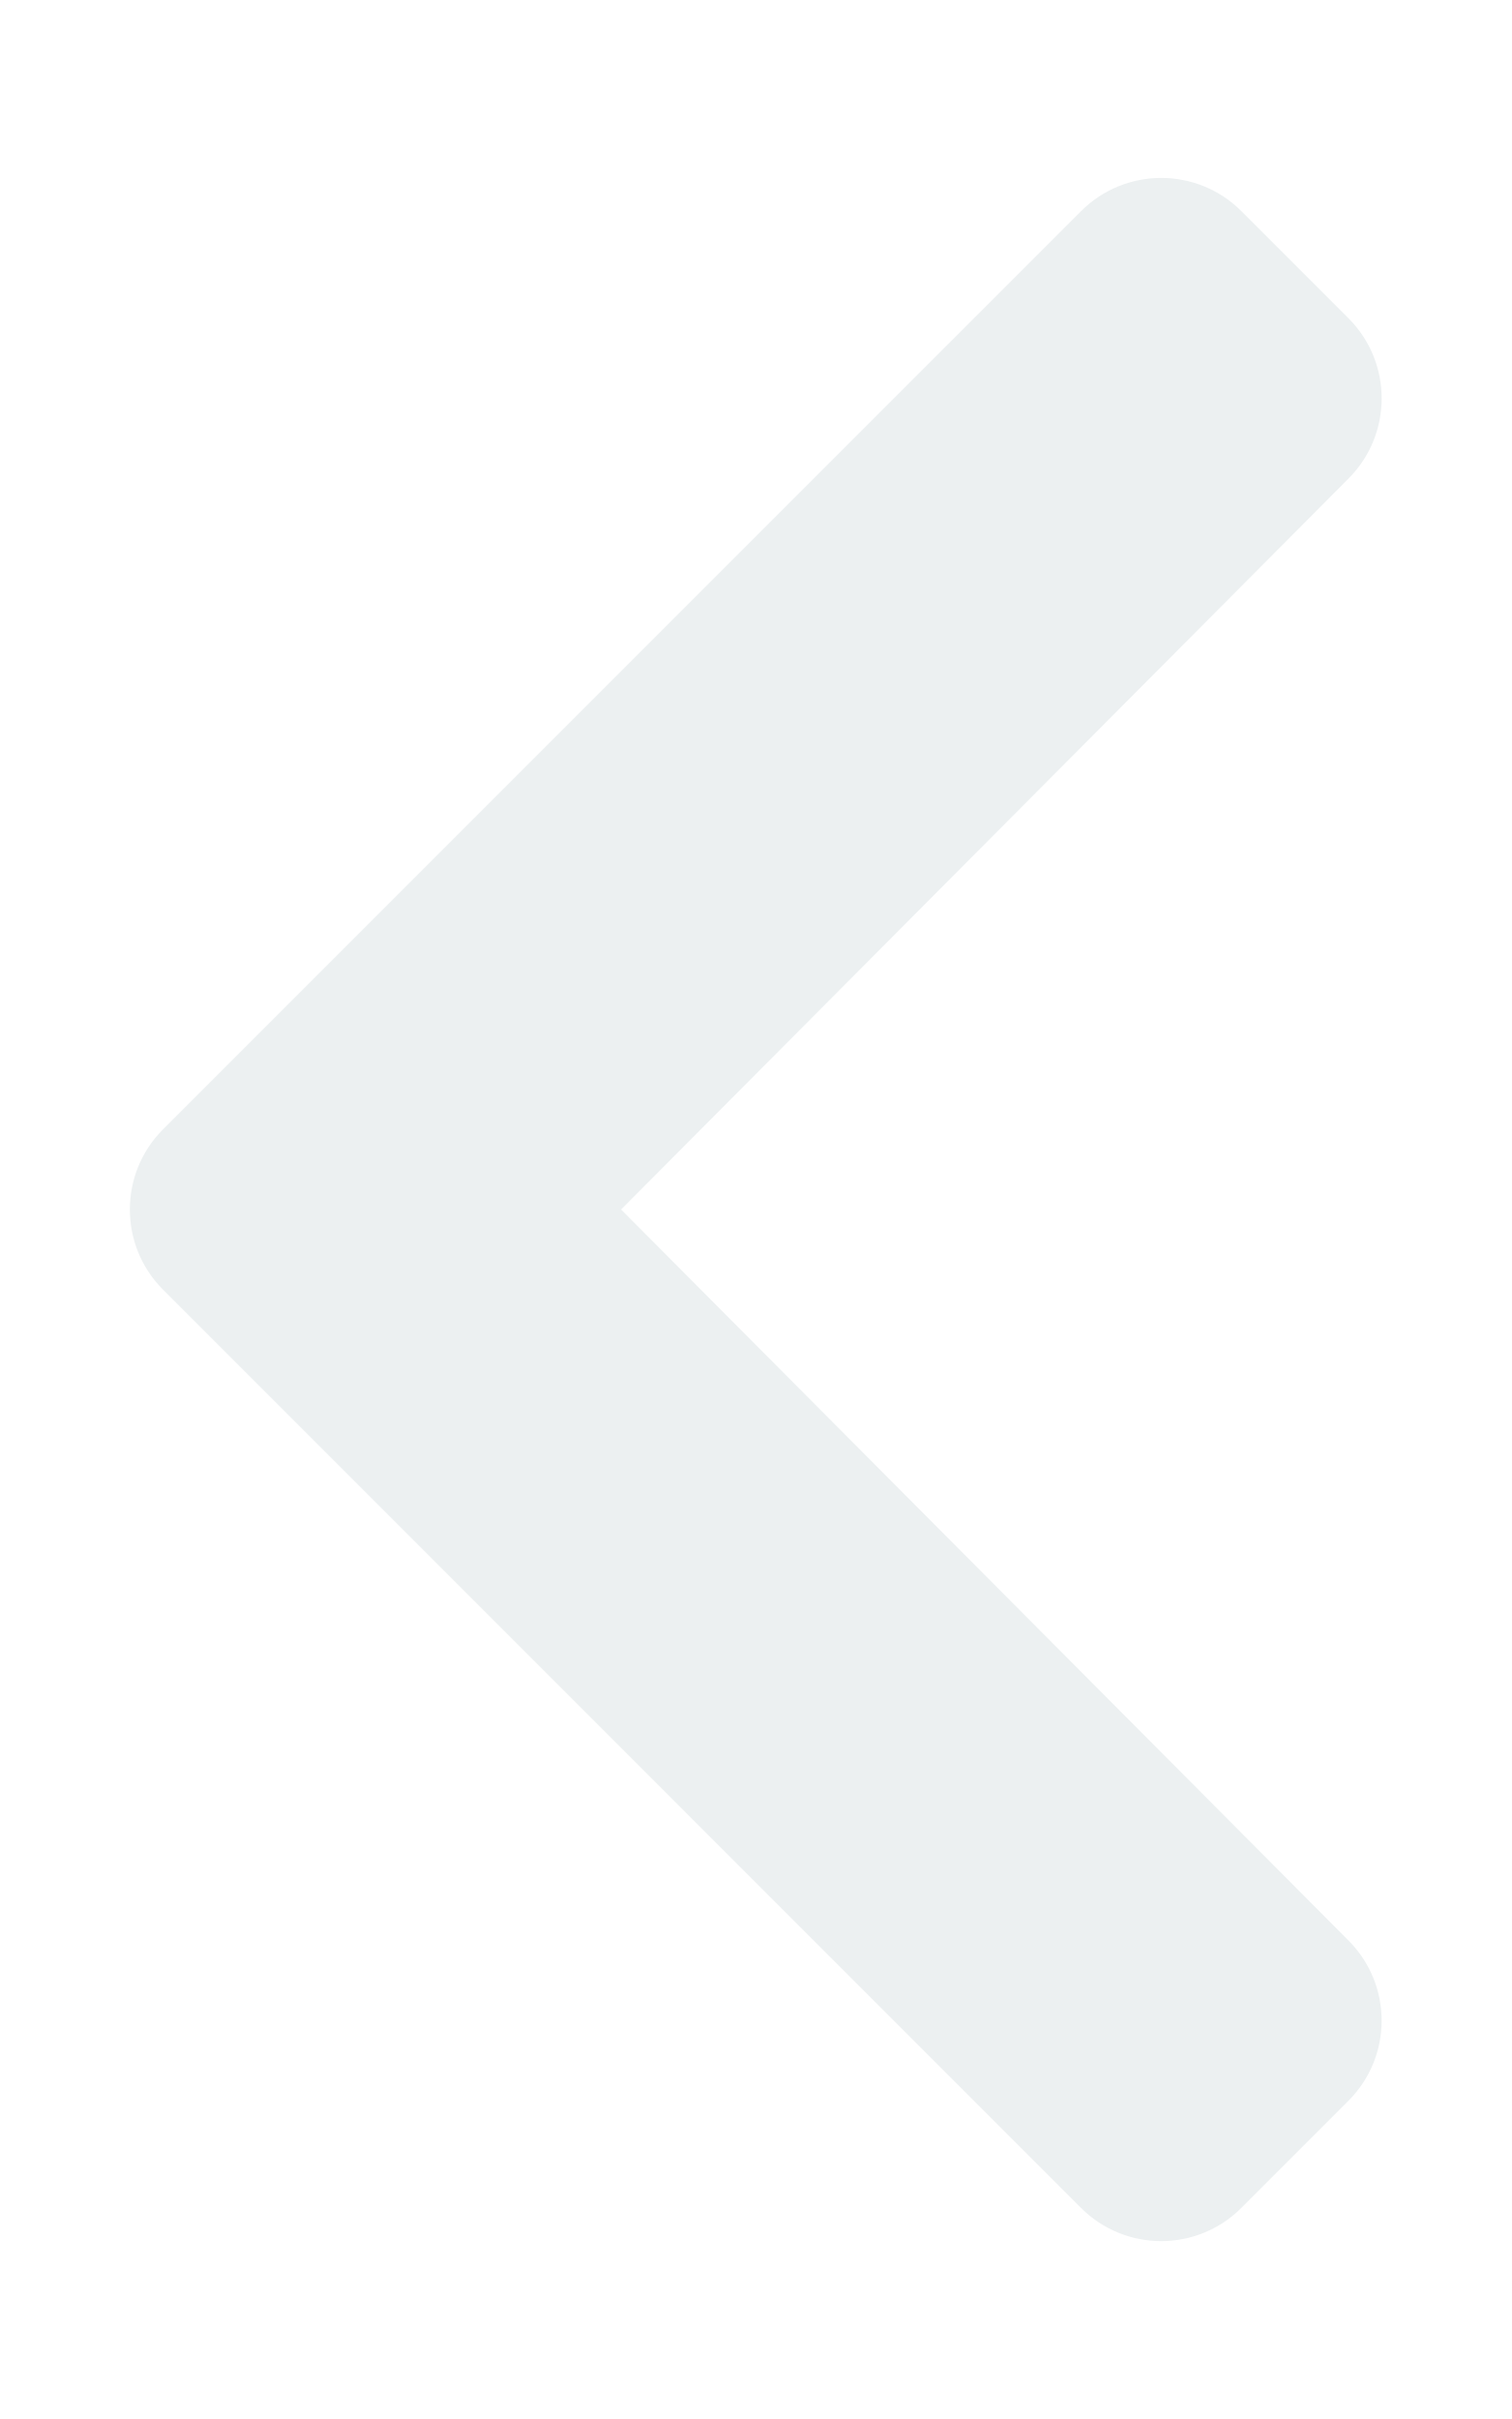
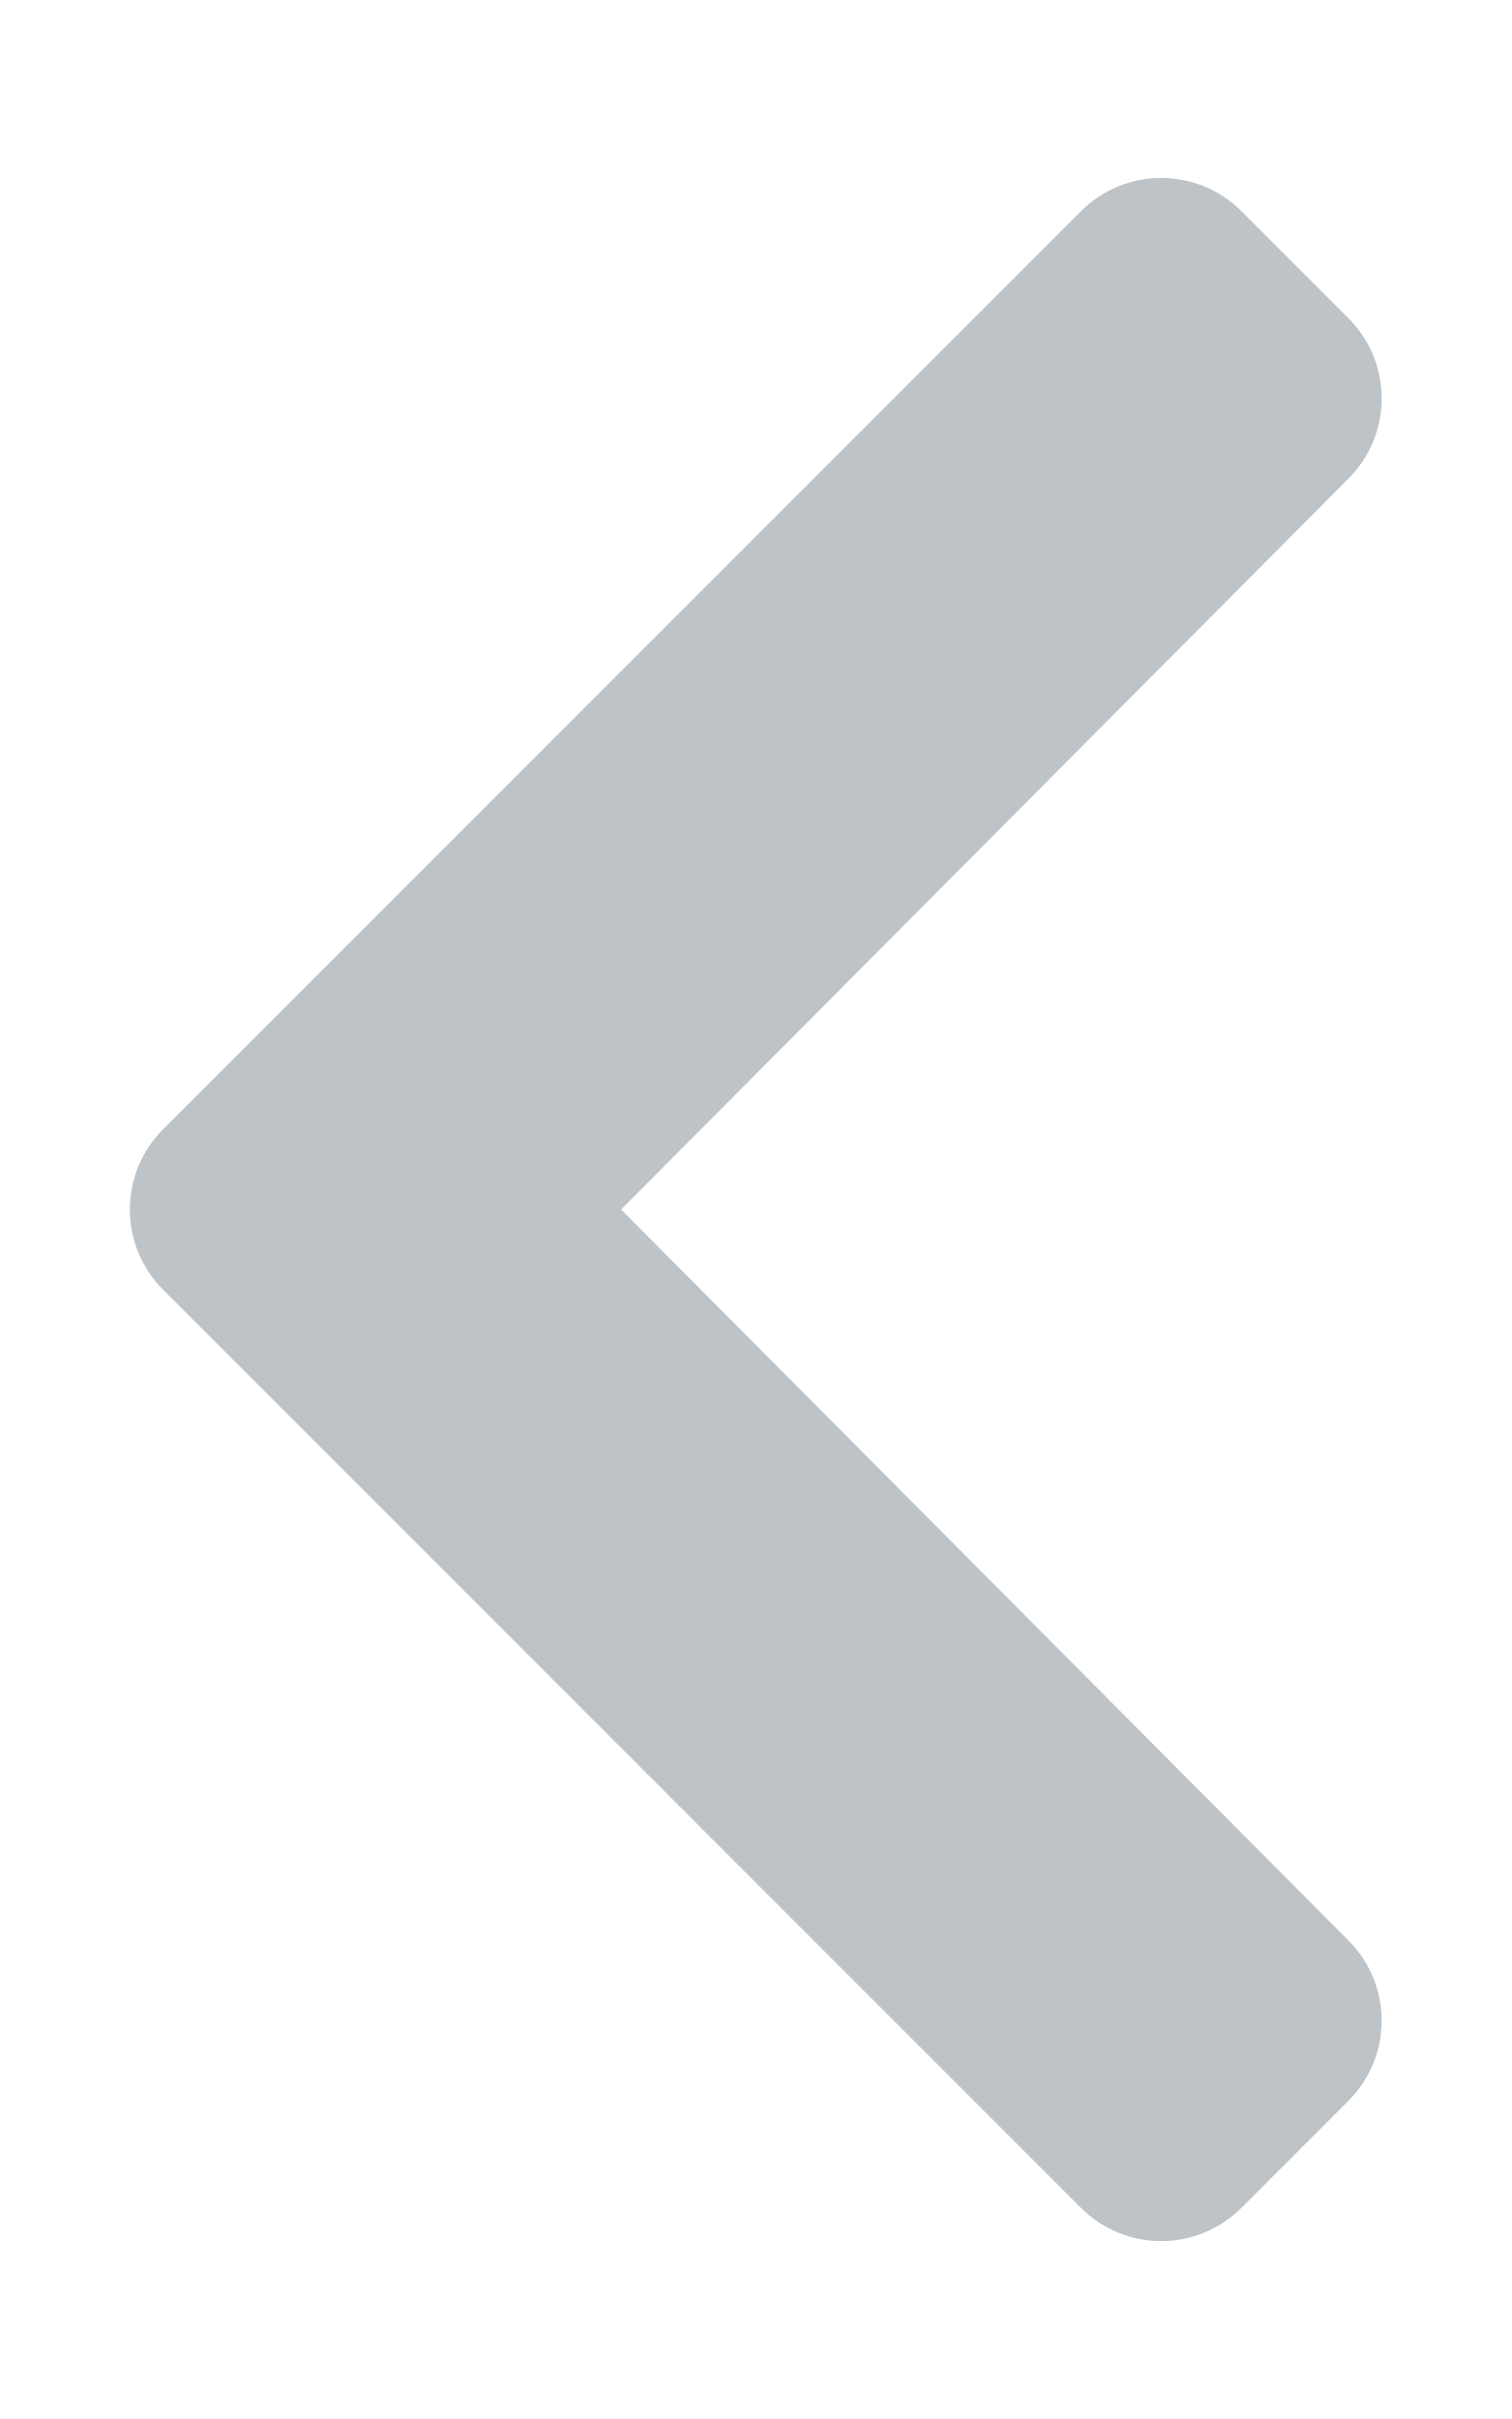
<svg xmlns="http://www.w3.org/2000/svg" aria-hidden="true" focusable="false" data-prefix="fas" data-icon="chevron-left" class="svg-inline--fa fa-chevron-left fa-w-10" role="img" viewBox="0 0 320 512">
-   <path fill="#ecf0f1" d="M34.52 239.03L228.87 44.69c9.37-9.37 24.57-9.37 33.94 0l22.67 22.67c9.36 9.36 9.37 24.52.04 33.9L131.49 256l154.02 154.75c9.34 9.38 9.32 24.54-.04 33.9l-22.67 22.67c-9.37 9.37-24.57 9.37-33.94 0L34.52 272.97c-9.37-9.37-9.37-24.57 0-33.94z" />
+   <path fill="#bdc3c7" d="M34.52 239.03L228.87 44.69c9.37-9.37 24.57-9.37 33.94 0l22.67 22.67c9.36 9.36 9.37 24.52.04 33.9L131.49 256l154.02 154.75c9.34 9.38 9.32 24.54-.04 33.9l-22.67 22.67c-9.37 9.37-24.57 9.37-33.94 0L34.52 272.97c-9.37-9.37-9.37-24.57 0-33.94z" />
</svg>
